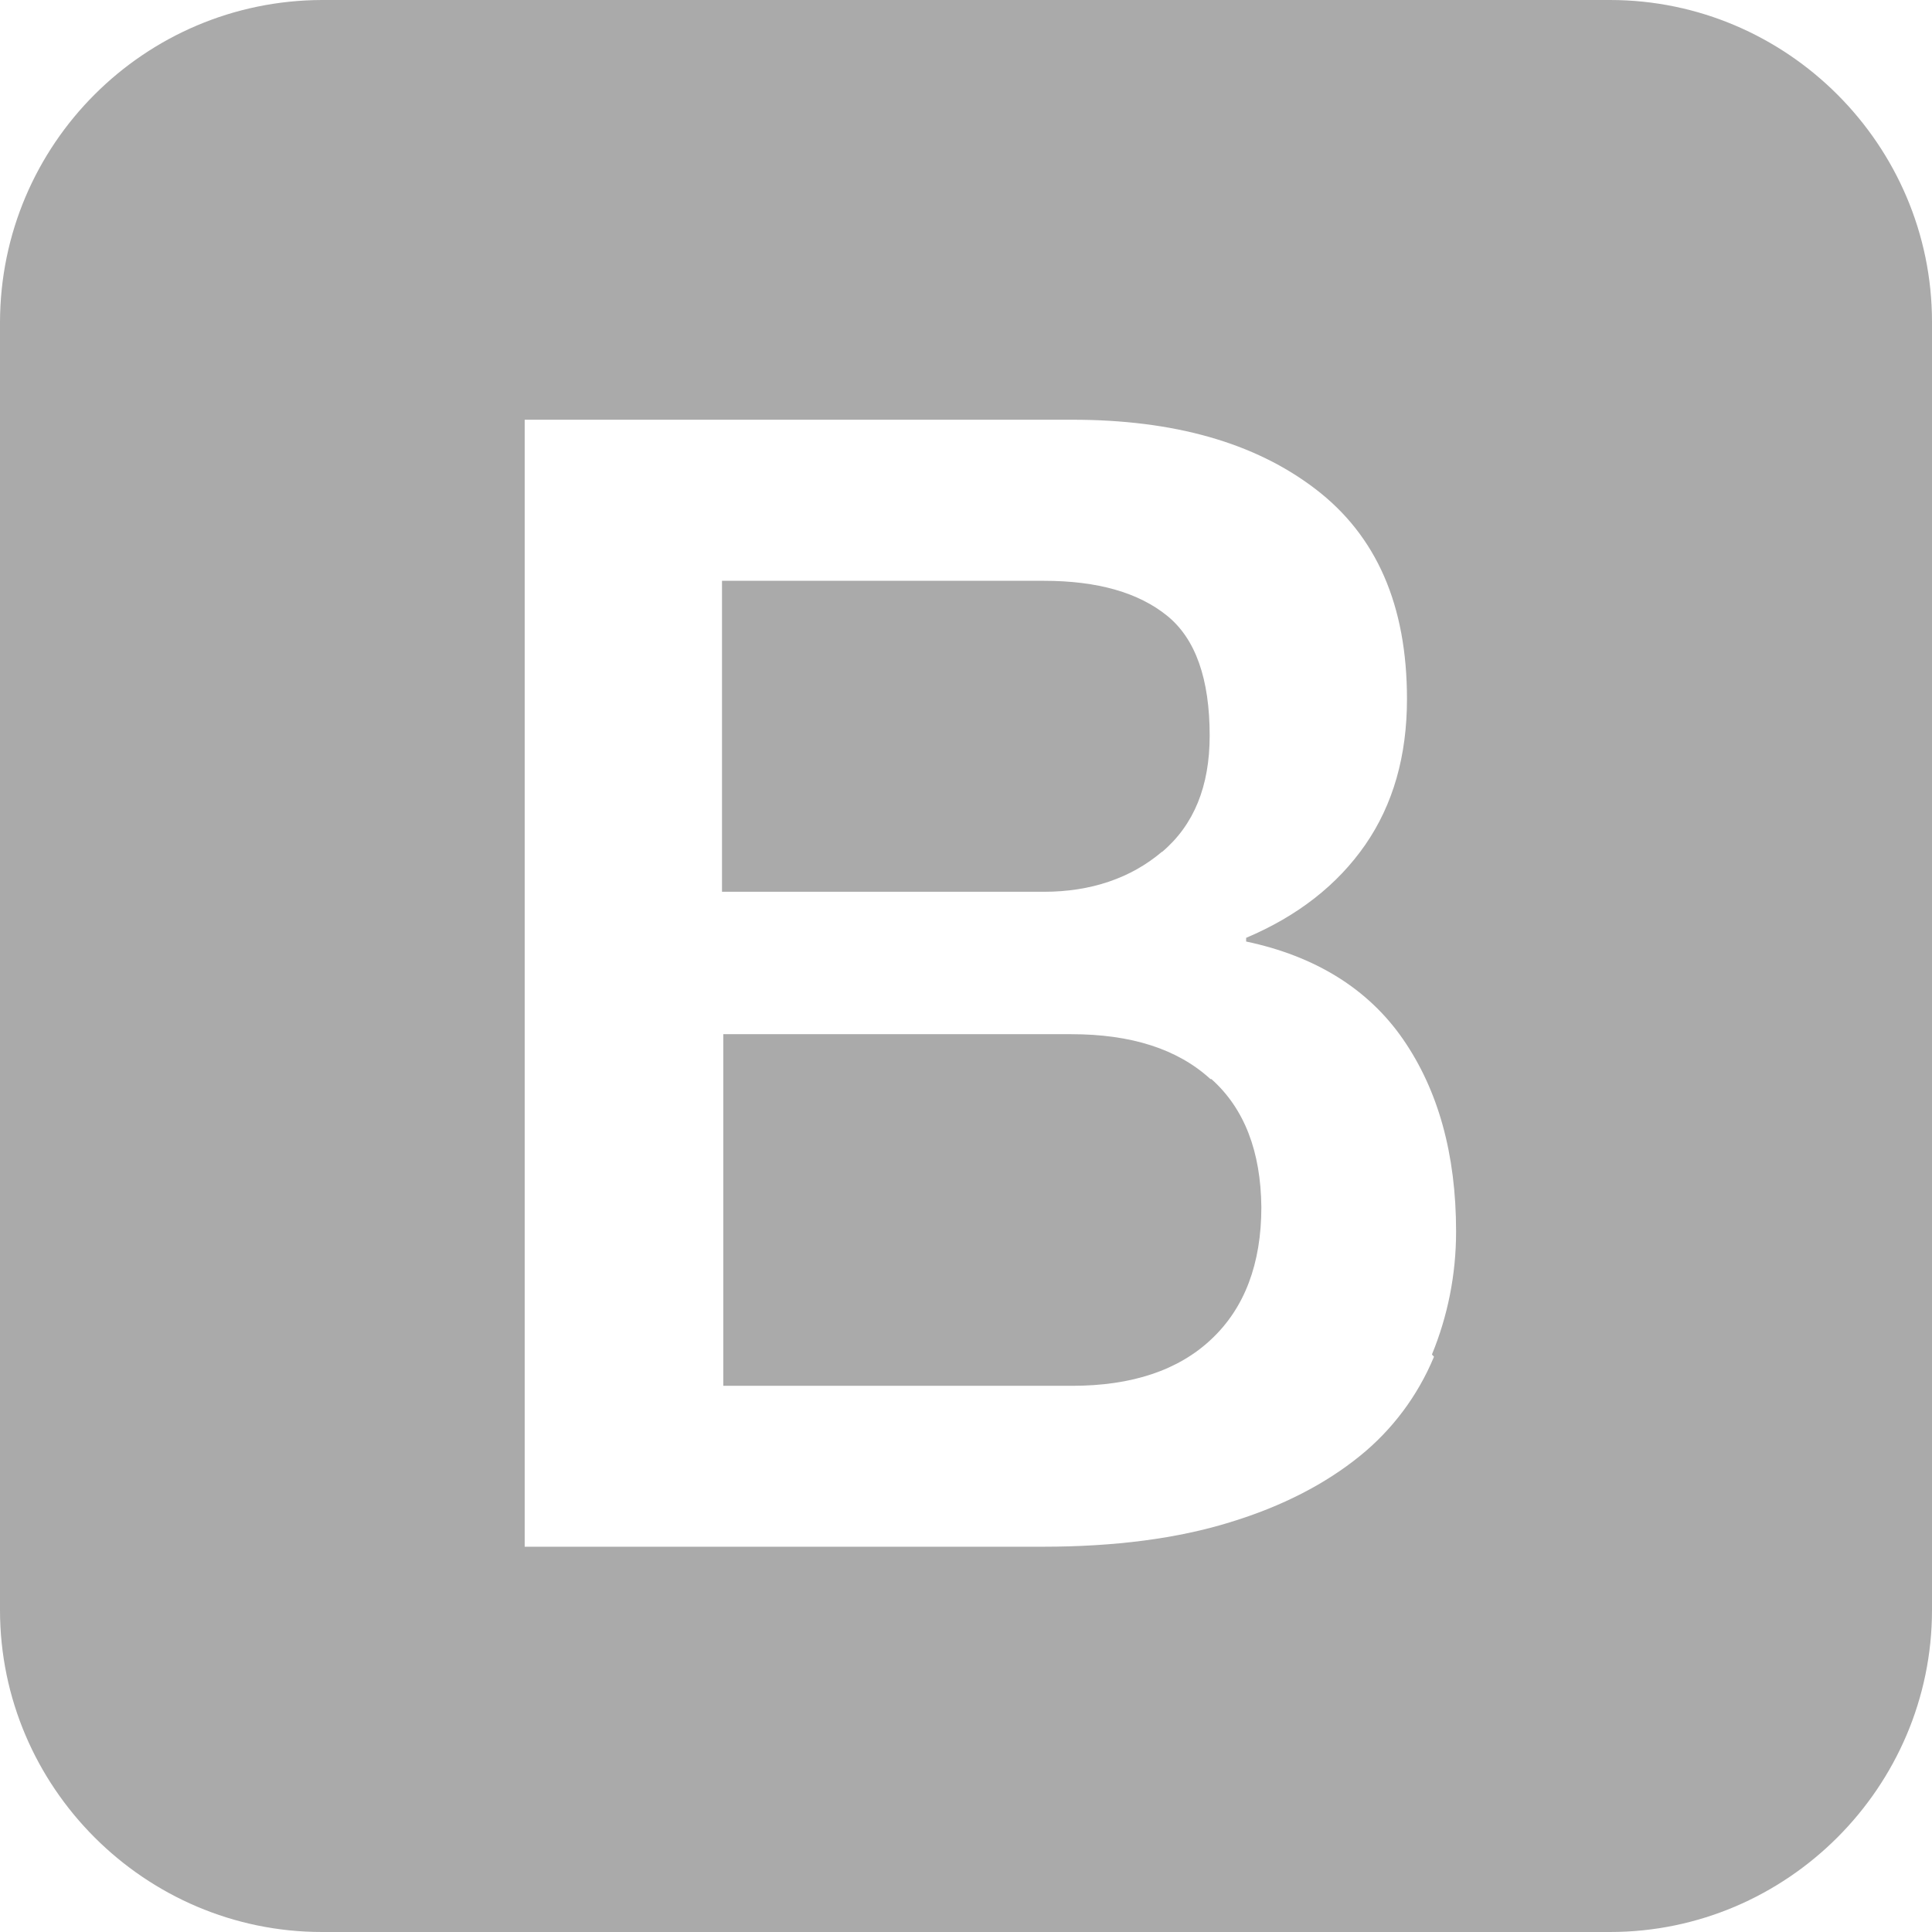
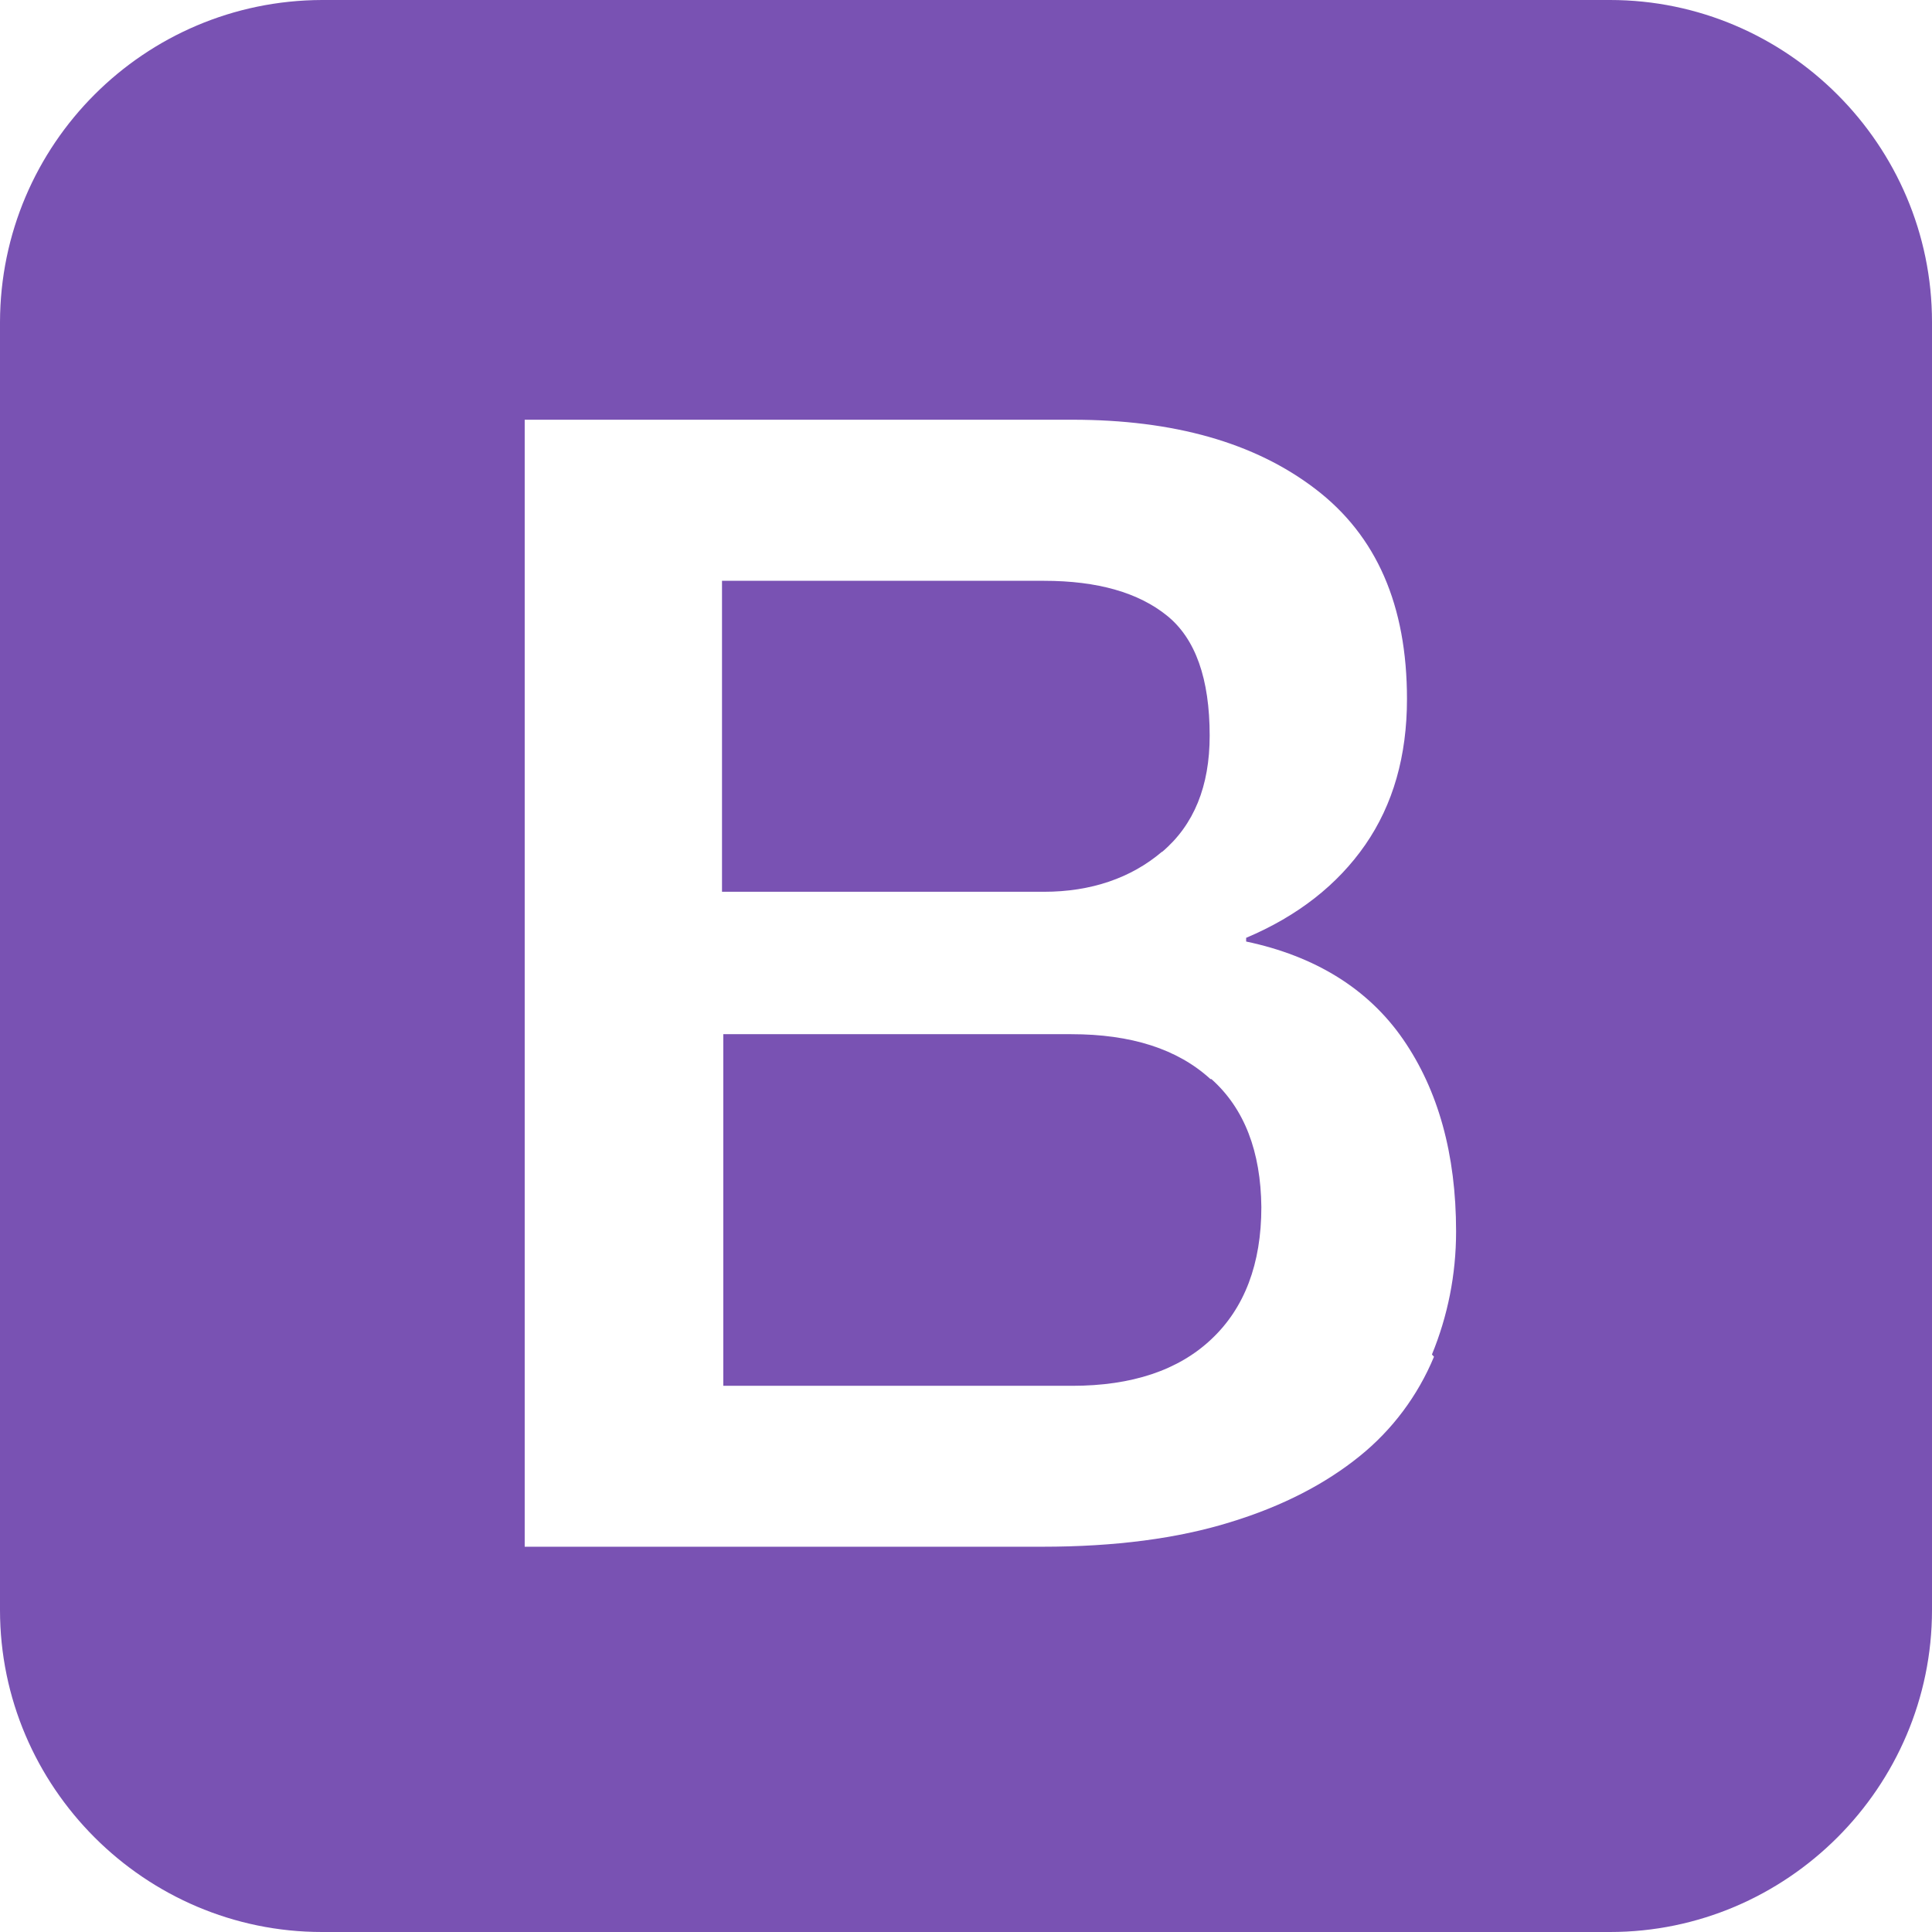
<svg xmlns="http://www.w3.org/2000/svg" role="img" viewBox="0 0 24 24">
  <path d="M20 0H4C1.793.006.006 1.793 0 4v16c0 2.2 1.8 4 4 4h16c2.2 0 4-1.8 4-4V4c0-2.2-1.8-4-4-4zm-2.187 16.855c-.2.482-.517.907-.923 1.234-.42.34-.952.62-1.607.82-.654.203-1.432.305-2.333.305H6.518v-14h6.802c1.258 0 2.266.283 3.02.86.76.58 1.138 1.444 1.138 2.61 0 .705-.172 1.31-.518 1.81-.344.497-.84.886-1.48 1.156v.046c.854.18 1.515.585 1.95 1.215s.658 1.426.658 2.387c0 .538-.104 1.05-.3 1.528l.025.027zm-2.776-3.45c-.41-.375-.986-.558-1.73-.558H8.985v4.368h4.334c.74 0 1.32-.192 1.73-.58.41-.385.62-.934.62-1.64-.007-.69-.21-1.224-.62-1.59h-.017zm-.6-2.823c.396-.336.59-.817.59-1.444 0-.704-.175-1.204-.53-1.49-.352-.285-.86-.433-1.528-.433h-4v3.863h4c.583 0 1.08-.17 1.464-.496z" />
  <style>
    svg {
-         fill:#aaa;
+         fill:#7952B3;
    }
</style>
</svg>
